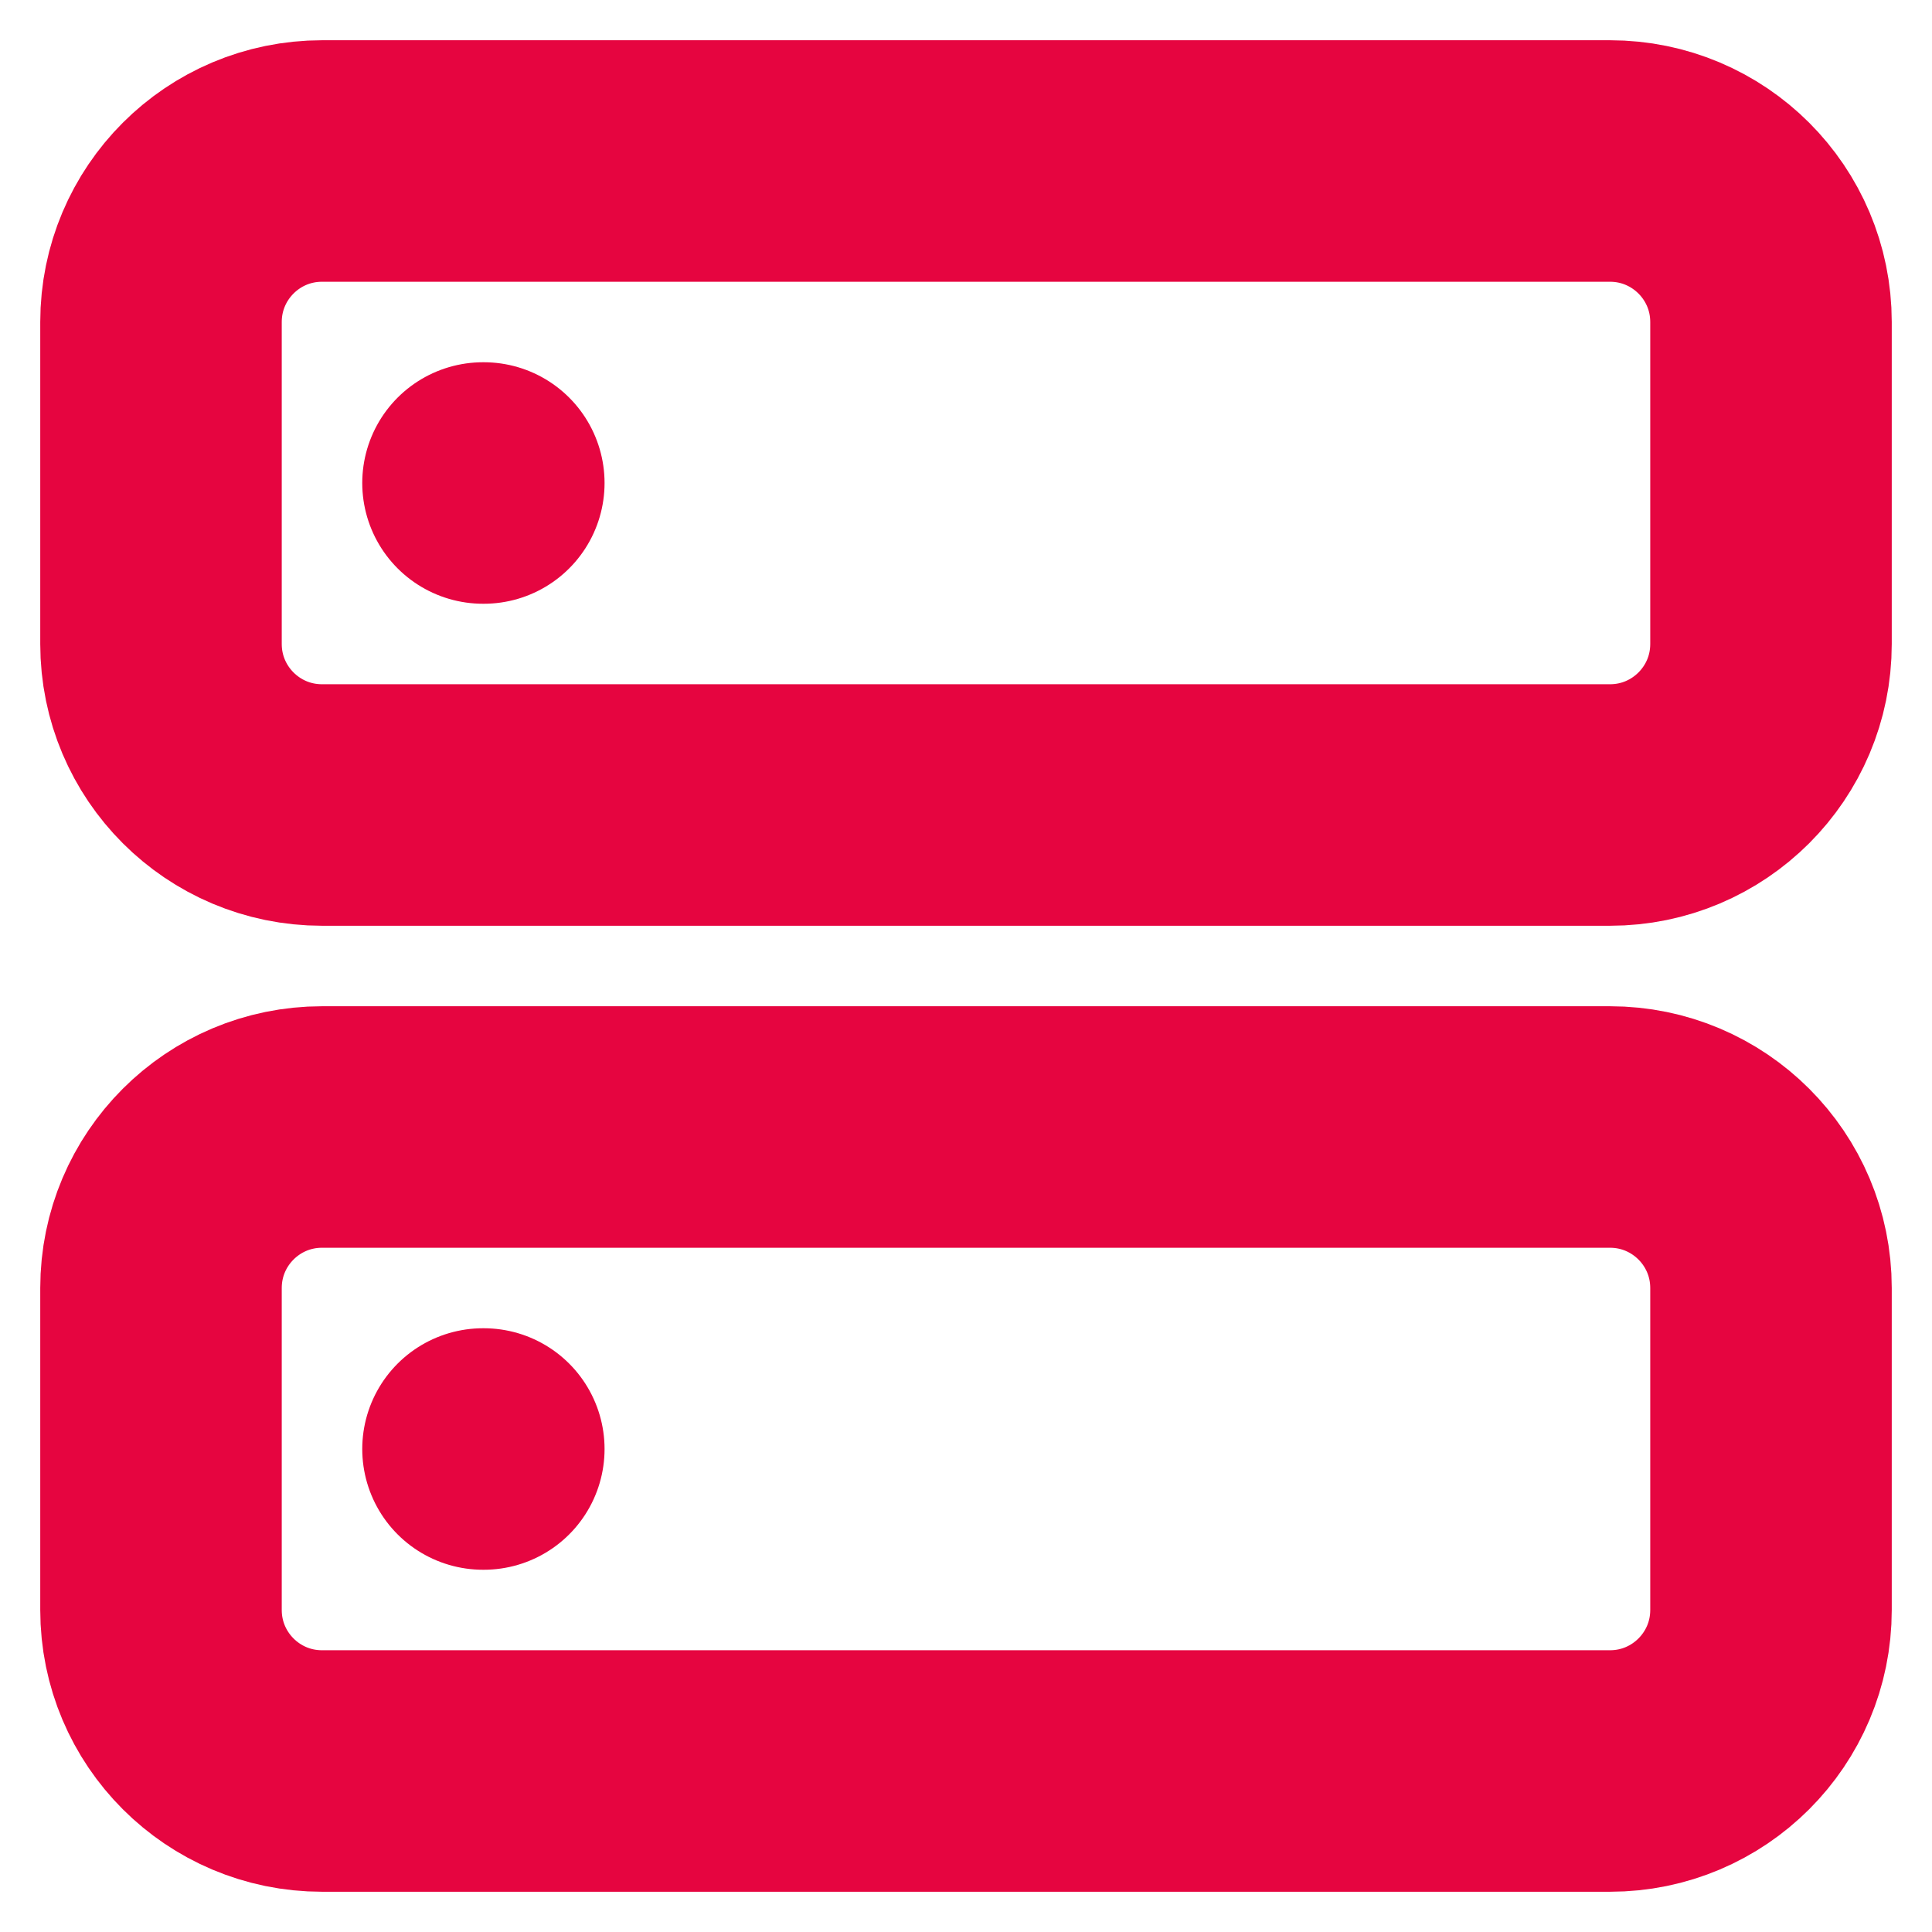
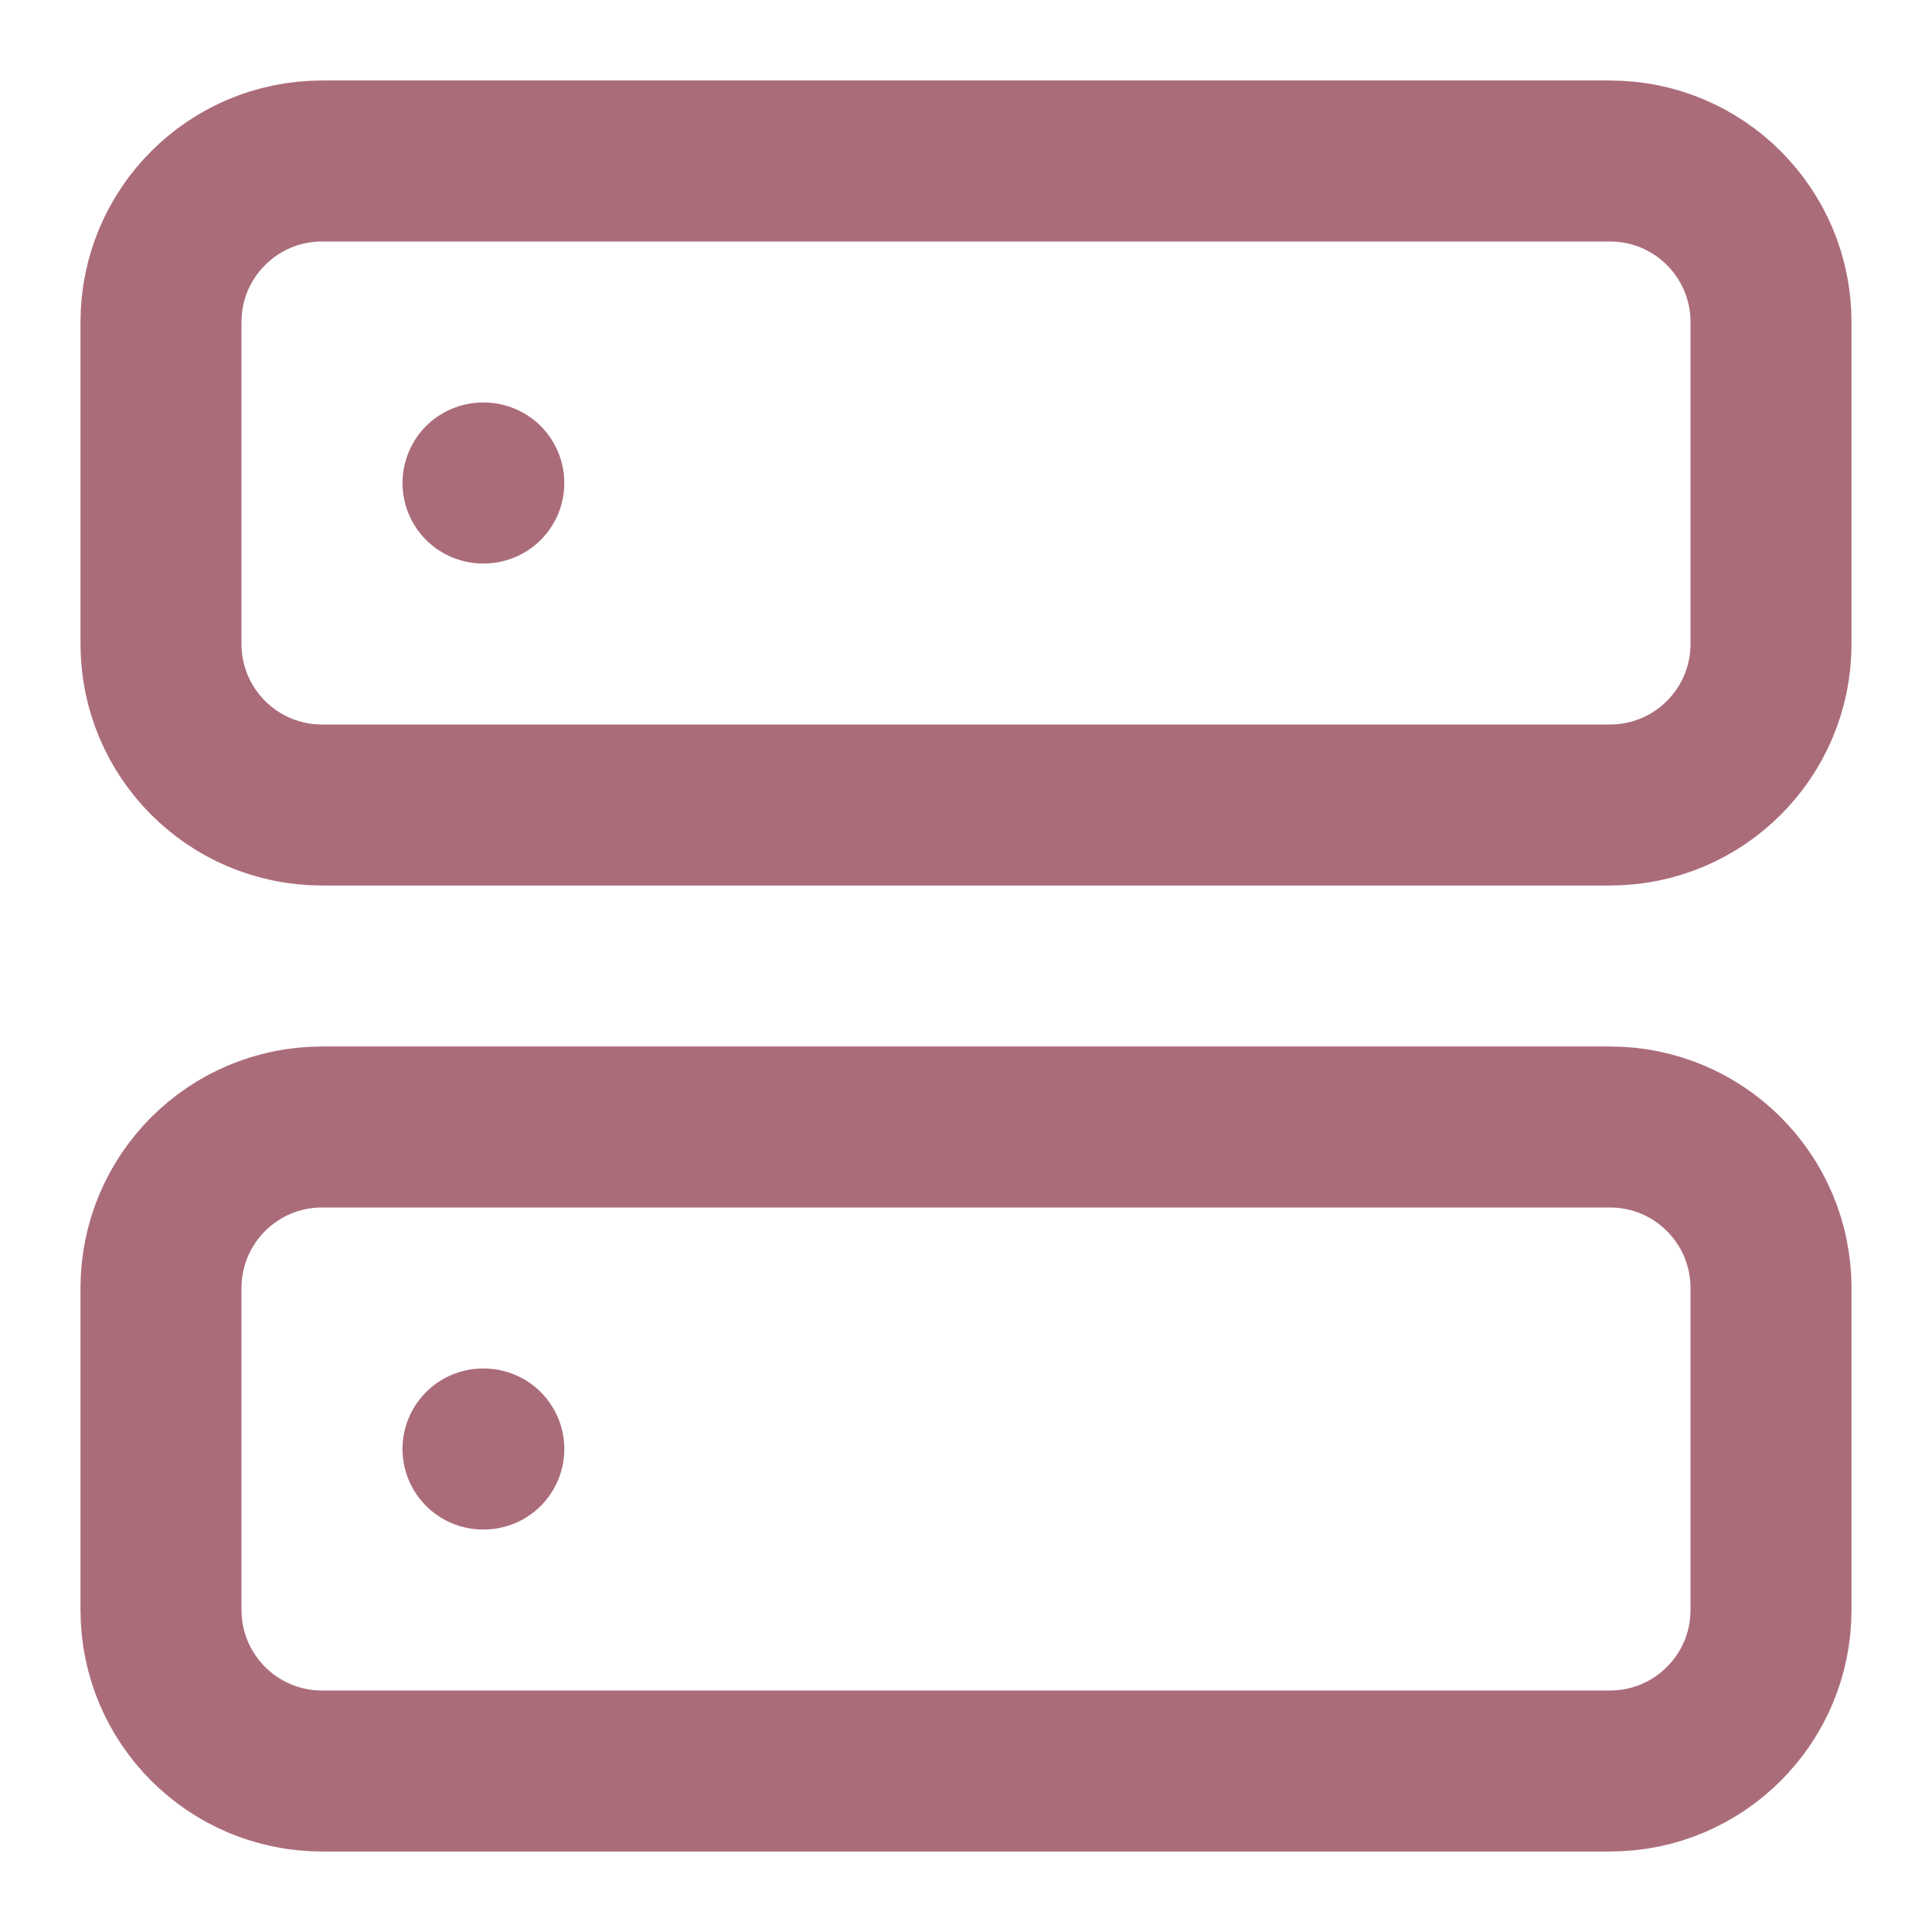
- <svg xmlns="http://www.w3.org/2000/svg" width="32" height="32" viewBox="0 0 24 24" fill="none" stroke="#e60540" stroke-width="3" stroke-linecap="round" stroke-linejoin="round" class="feather feather-server">
+ <svg xmlns="http://www.w3.org/2000/svg" width="24" height="24" viewBox="0 0 24 24" fill="none" stroke="#ab6c7a" stroke-width="2" stroke-linecap="round" stroke-linejoin="round" class="feather feather-server">
  <rect x="2" y="2" width="20" height="8" rx="2" ry="2" />
  <rect x="2" y="14" width="20" height="8" rx="2" ry="2" />
  <line x1="6" y1="6" x2="6.01" y2="6" />
  <line x1="6" y1="18" x2="6.01" y2="18" />
</svg>
